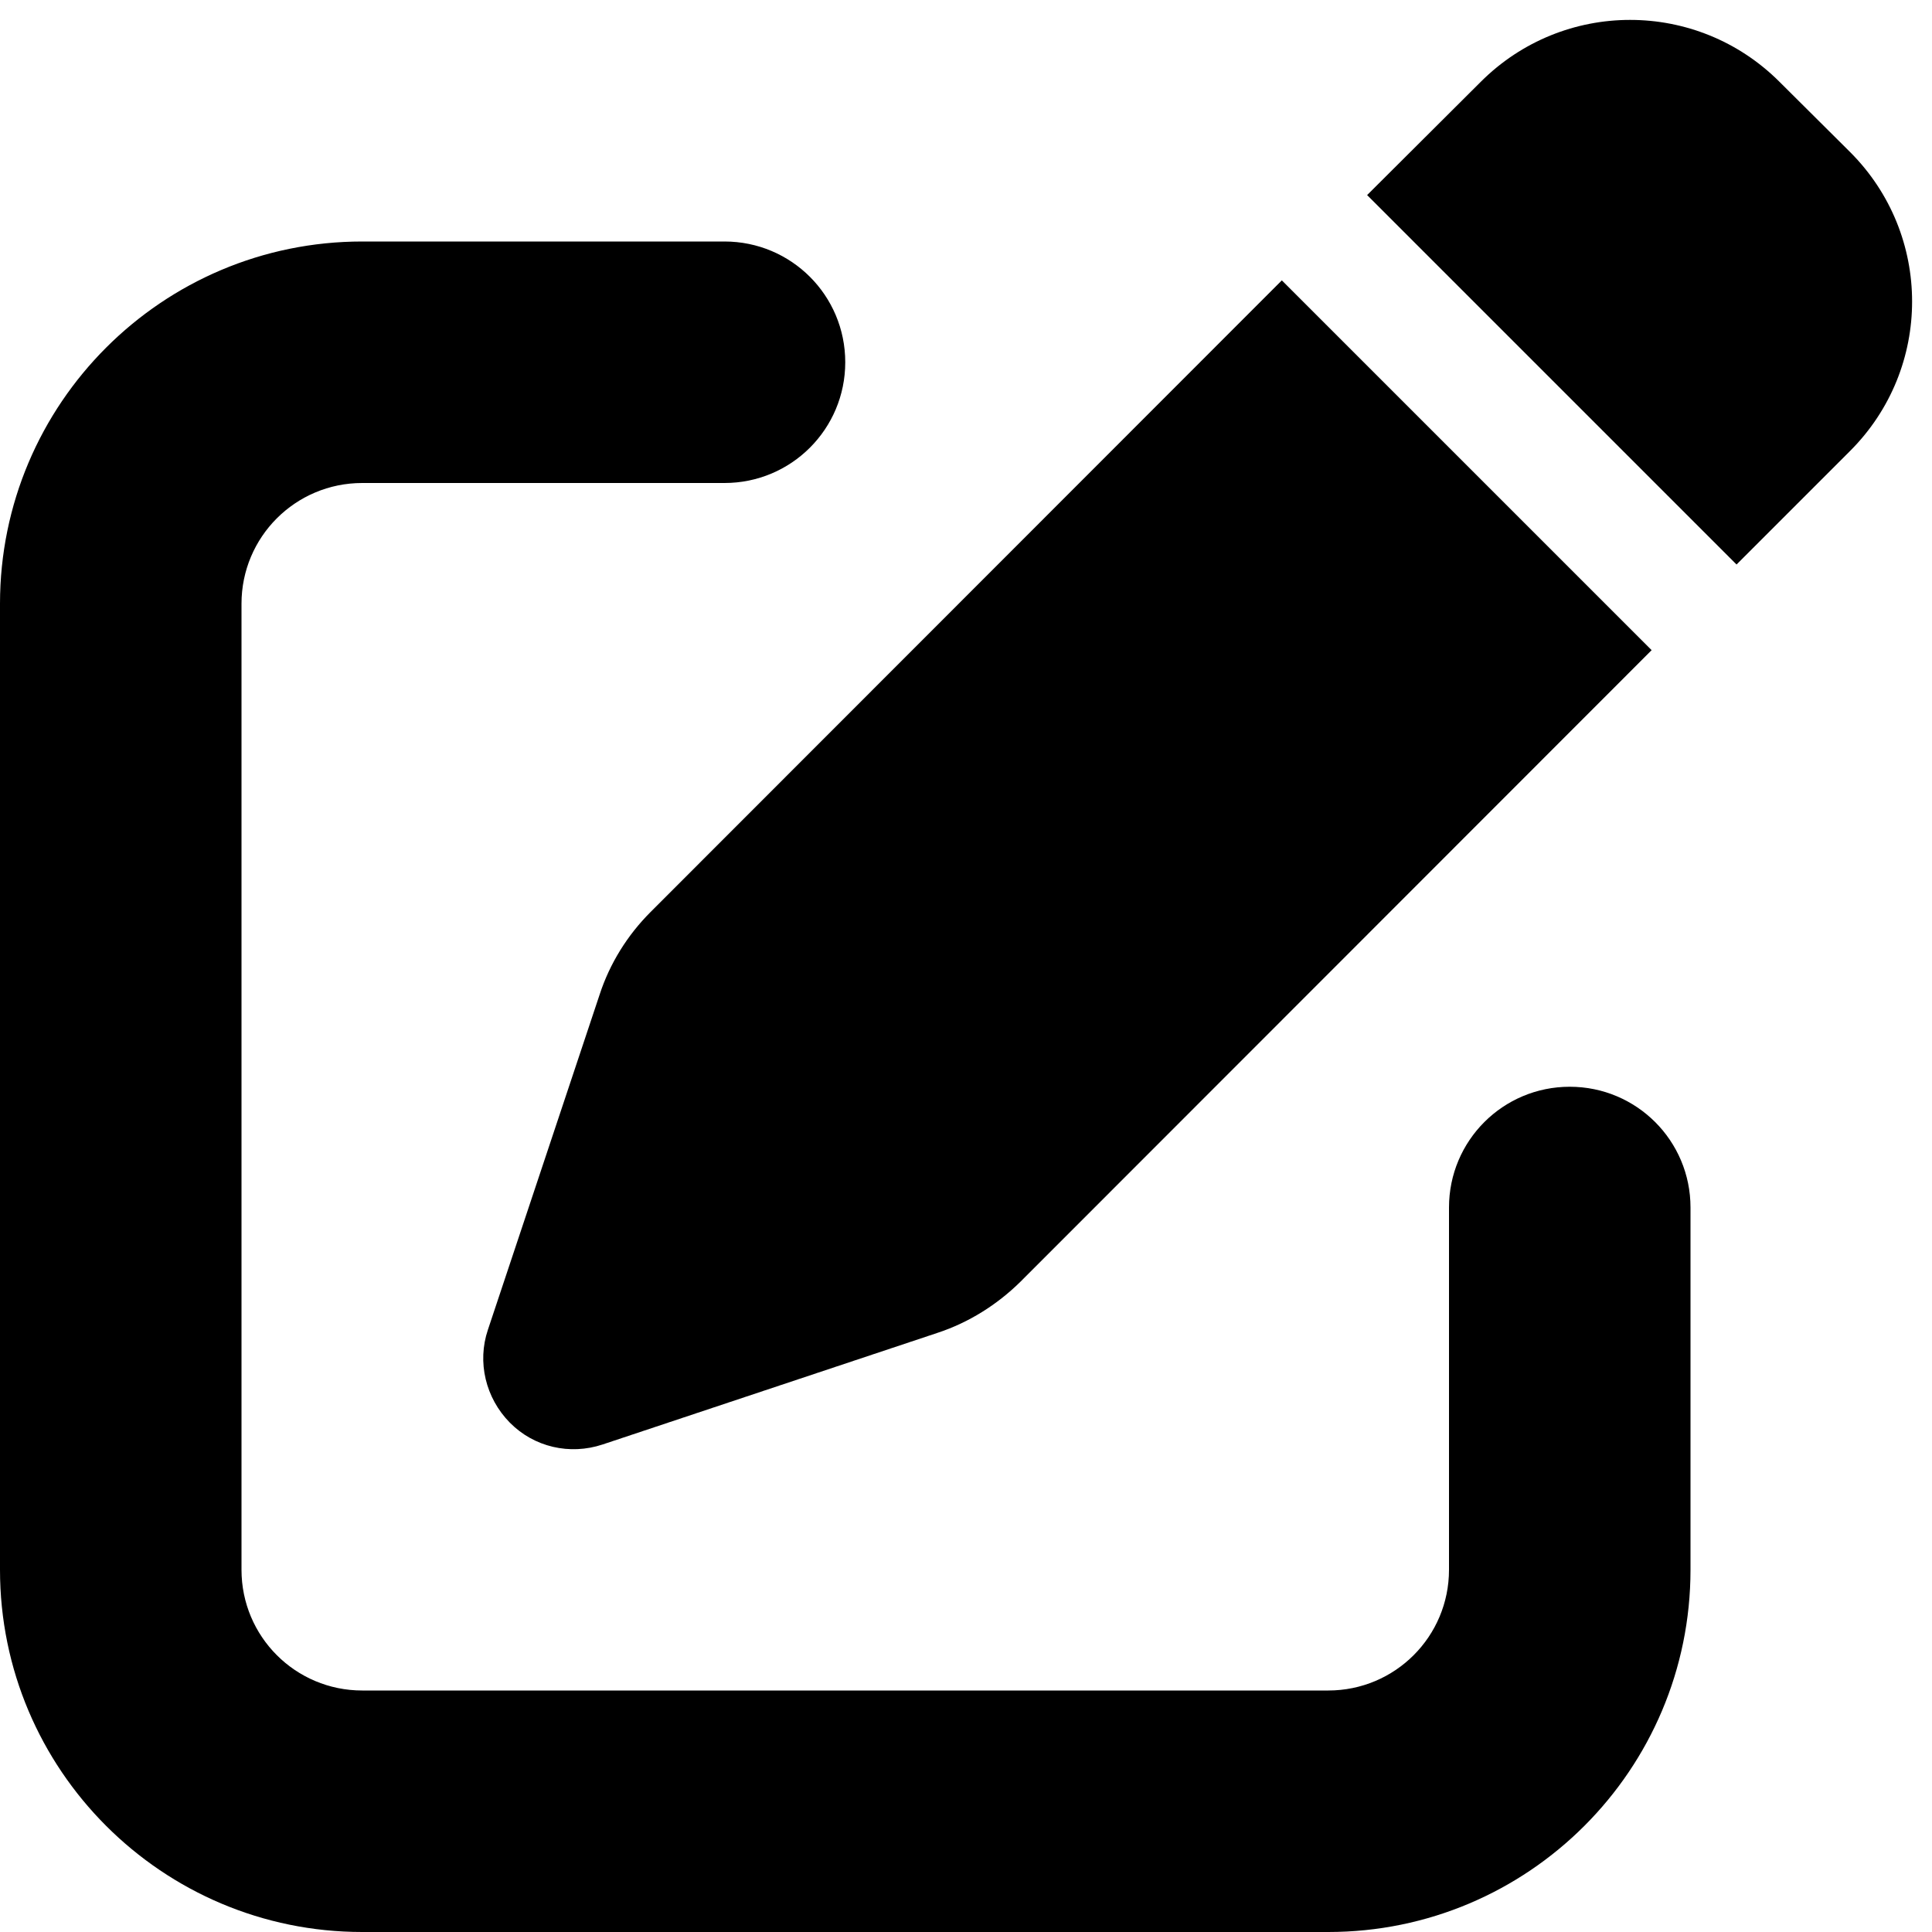
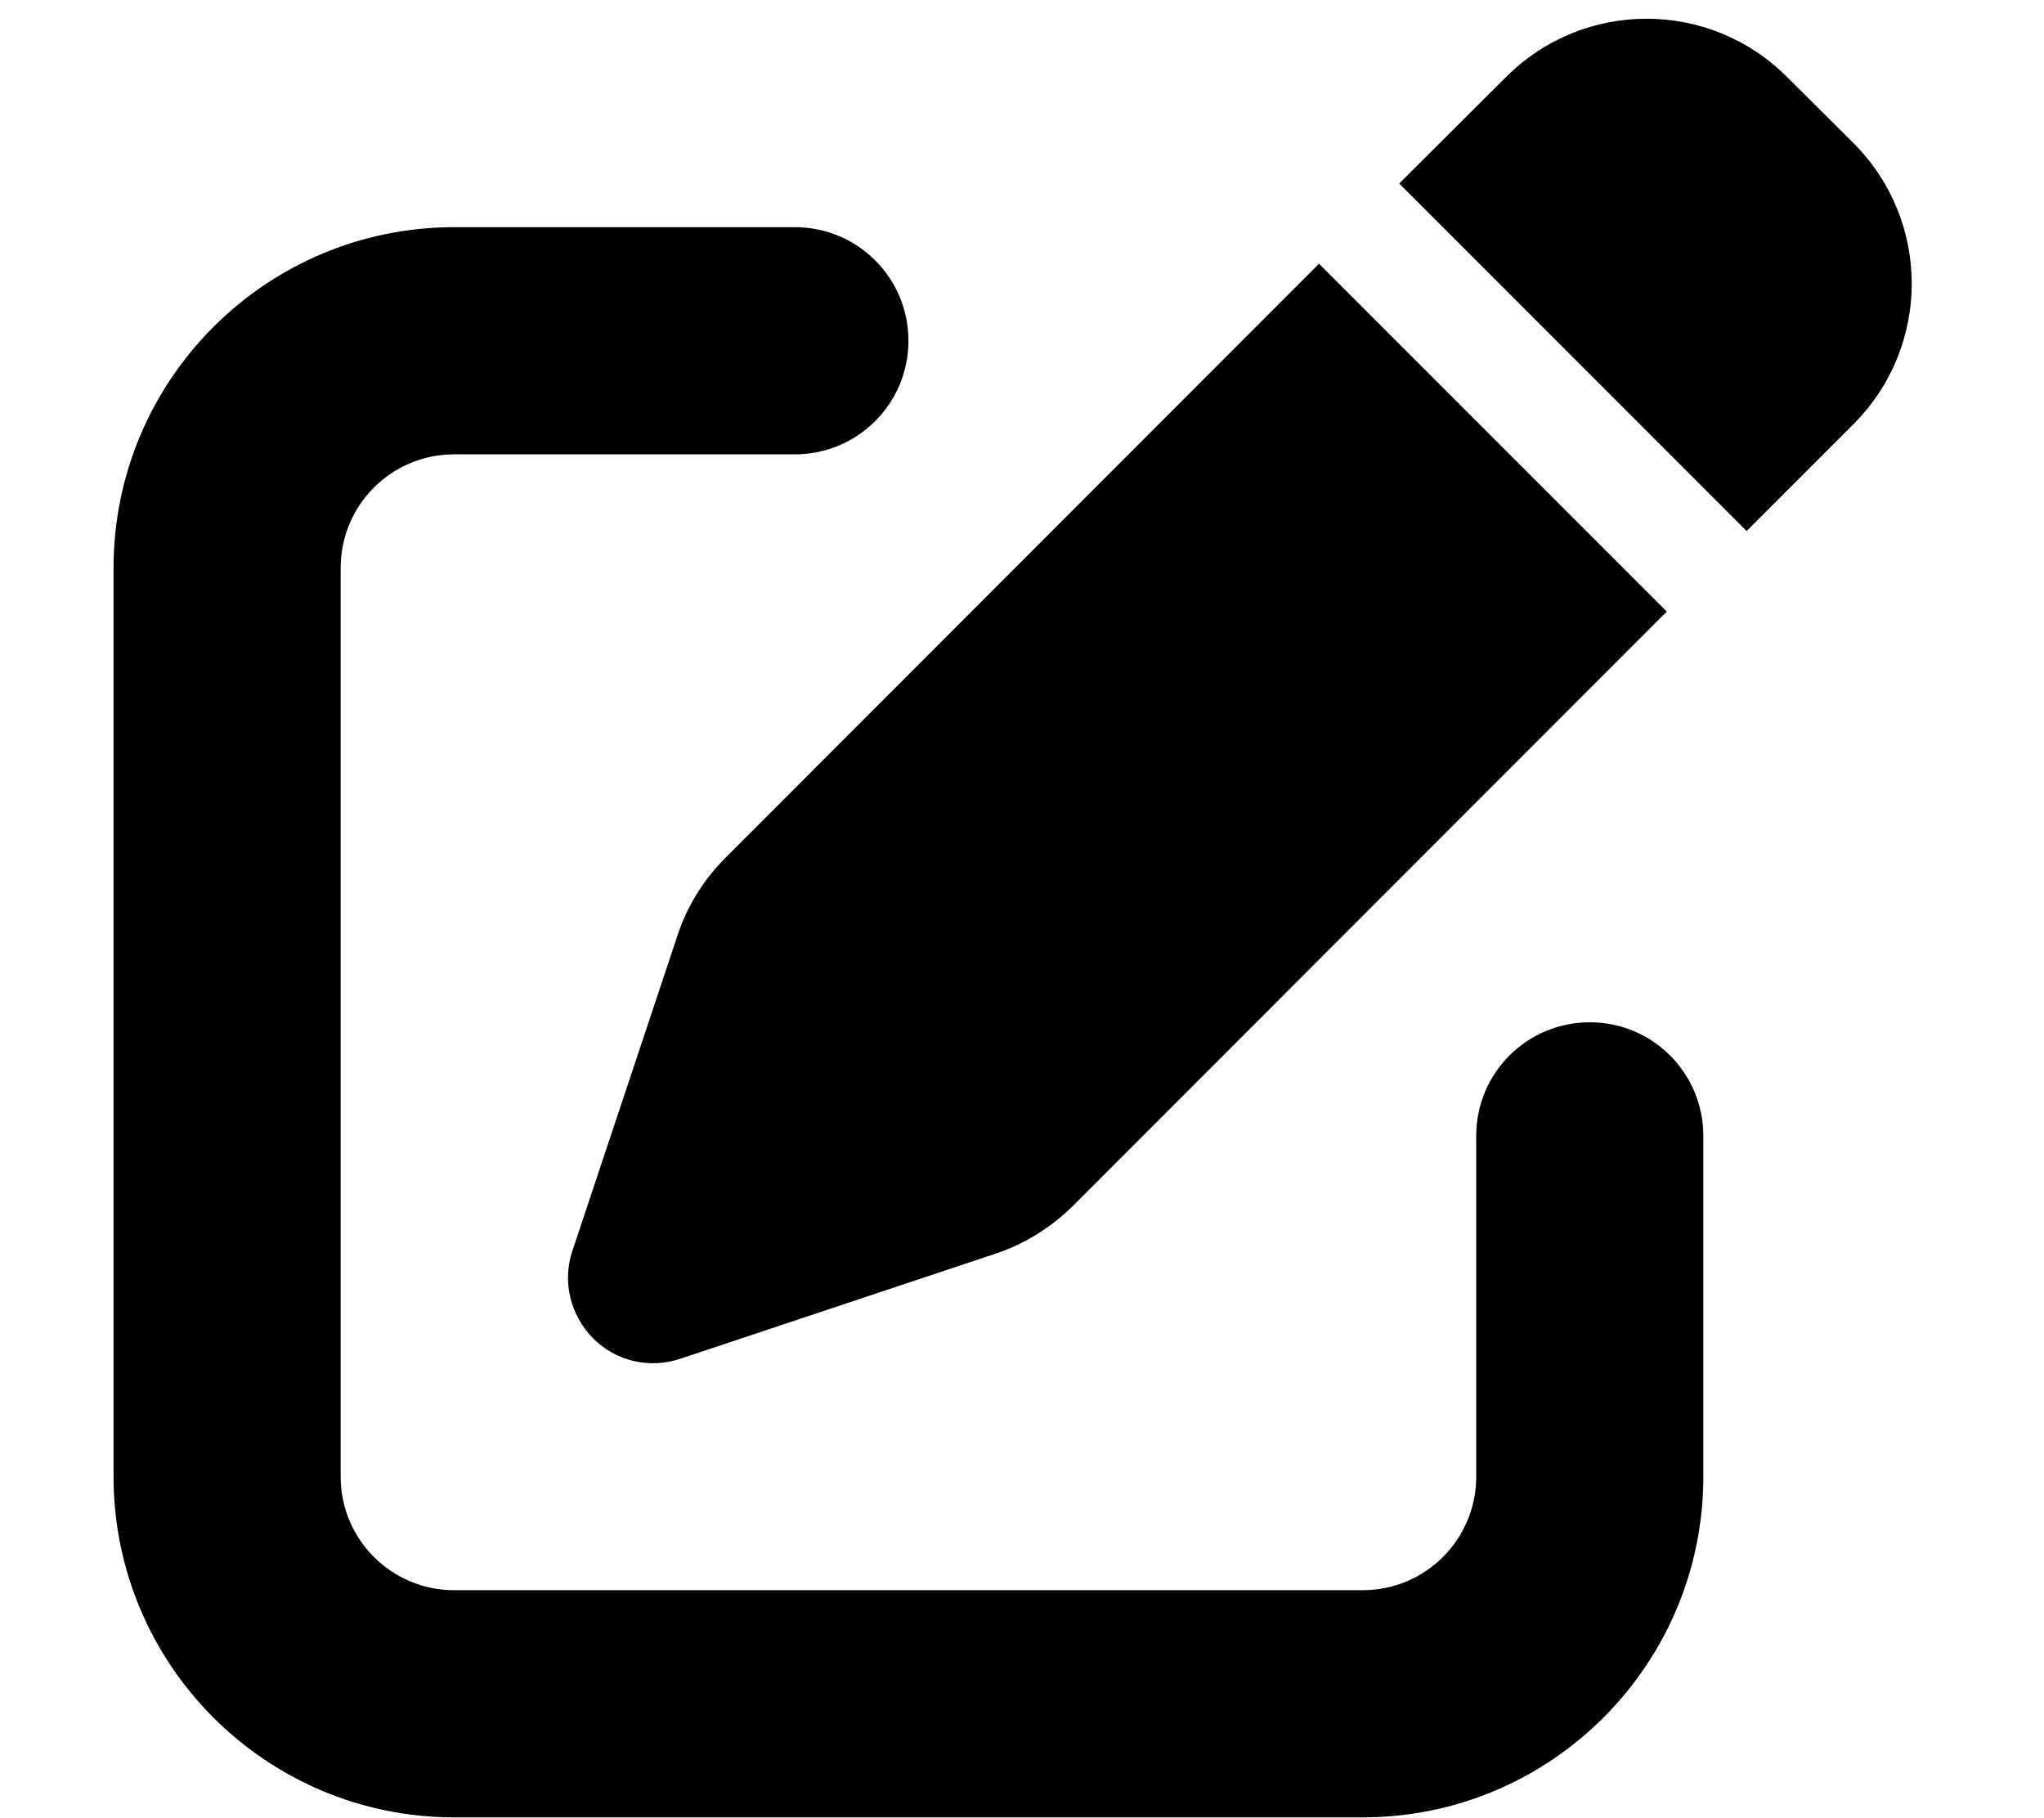
- <svg xmlns="http://www.w3.org/2000/svg" viewBox="0 0 512 512">
+ <svg xmlns="http://www.w3.org/2000/svg" height="16" width="18" viewBox="0 0 512 512">
  <path d="M471.6 21.7c-21.9-21.9-57.3-21.9-79.2 0L362.3 51.7l97.9 97.9 30.1-30.1c21.9-21.9 21.9-57.3 0-79.2L471.6 21.7zm-299.2 220c-6.1 6.1-10.8 13.6-13.5 21.9l-29.6 88.8c-2.9 8.6-.6 18.1 5.8 24.6s15.9 8.7 24.6 5.8l88.8-29.6c8.2-2.7 15.7-7.4 21.9-13.5L437.7 172.3 339.7 74.3 172.4 241.7zM96 64C43 64 0 107 0 160V416c0 53 43 96 96 96H352c53 0 96-43 96-96V320c0-17.7-14.3-32-32-32s-32 14.3-32 32v96c0 17.7-14.3 32-32 32H96c-17.7 0-32-14.3-32-32V160c0-17.7 14.3-32 32-32h96c17.7 0 32-14.3 32-32s-14.3-32-32-32H96z" />
</svg>
